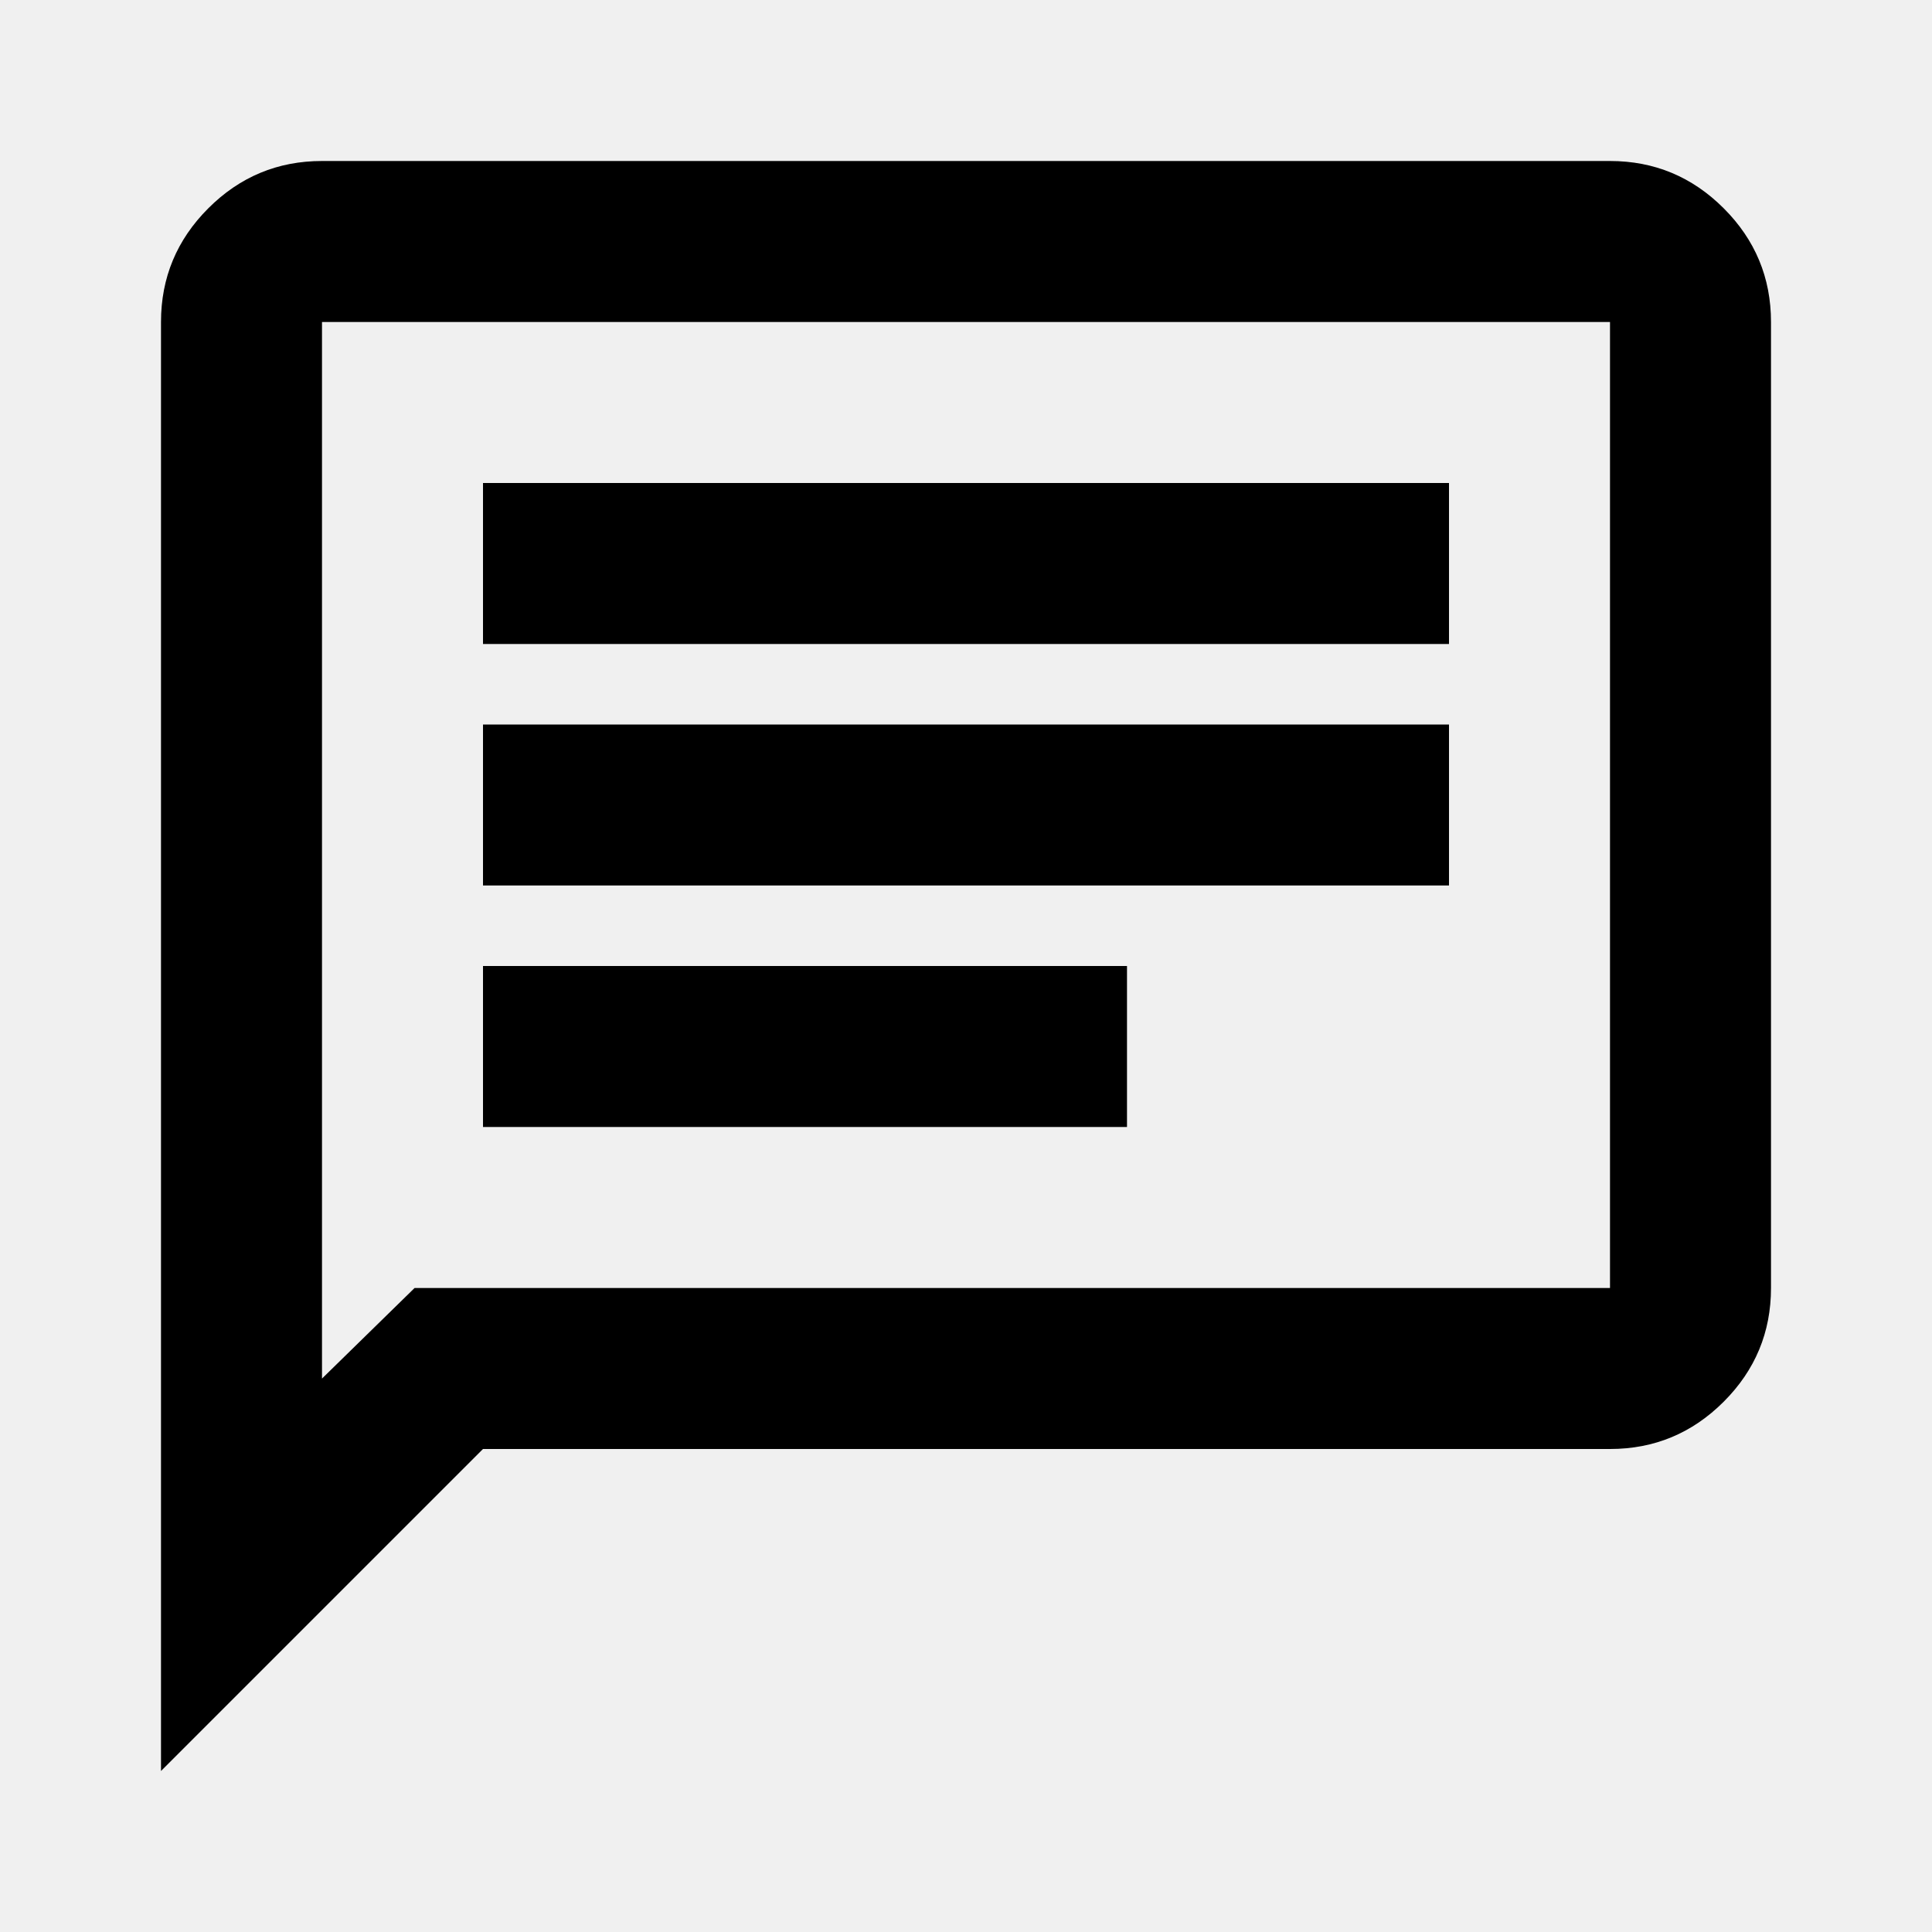
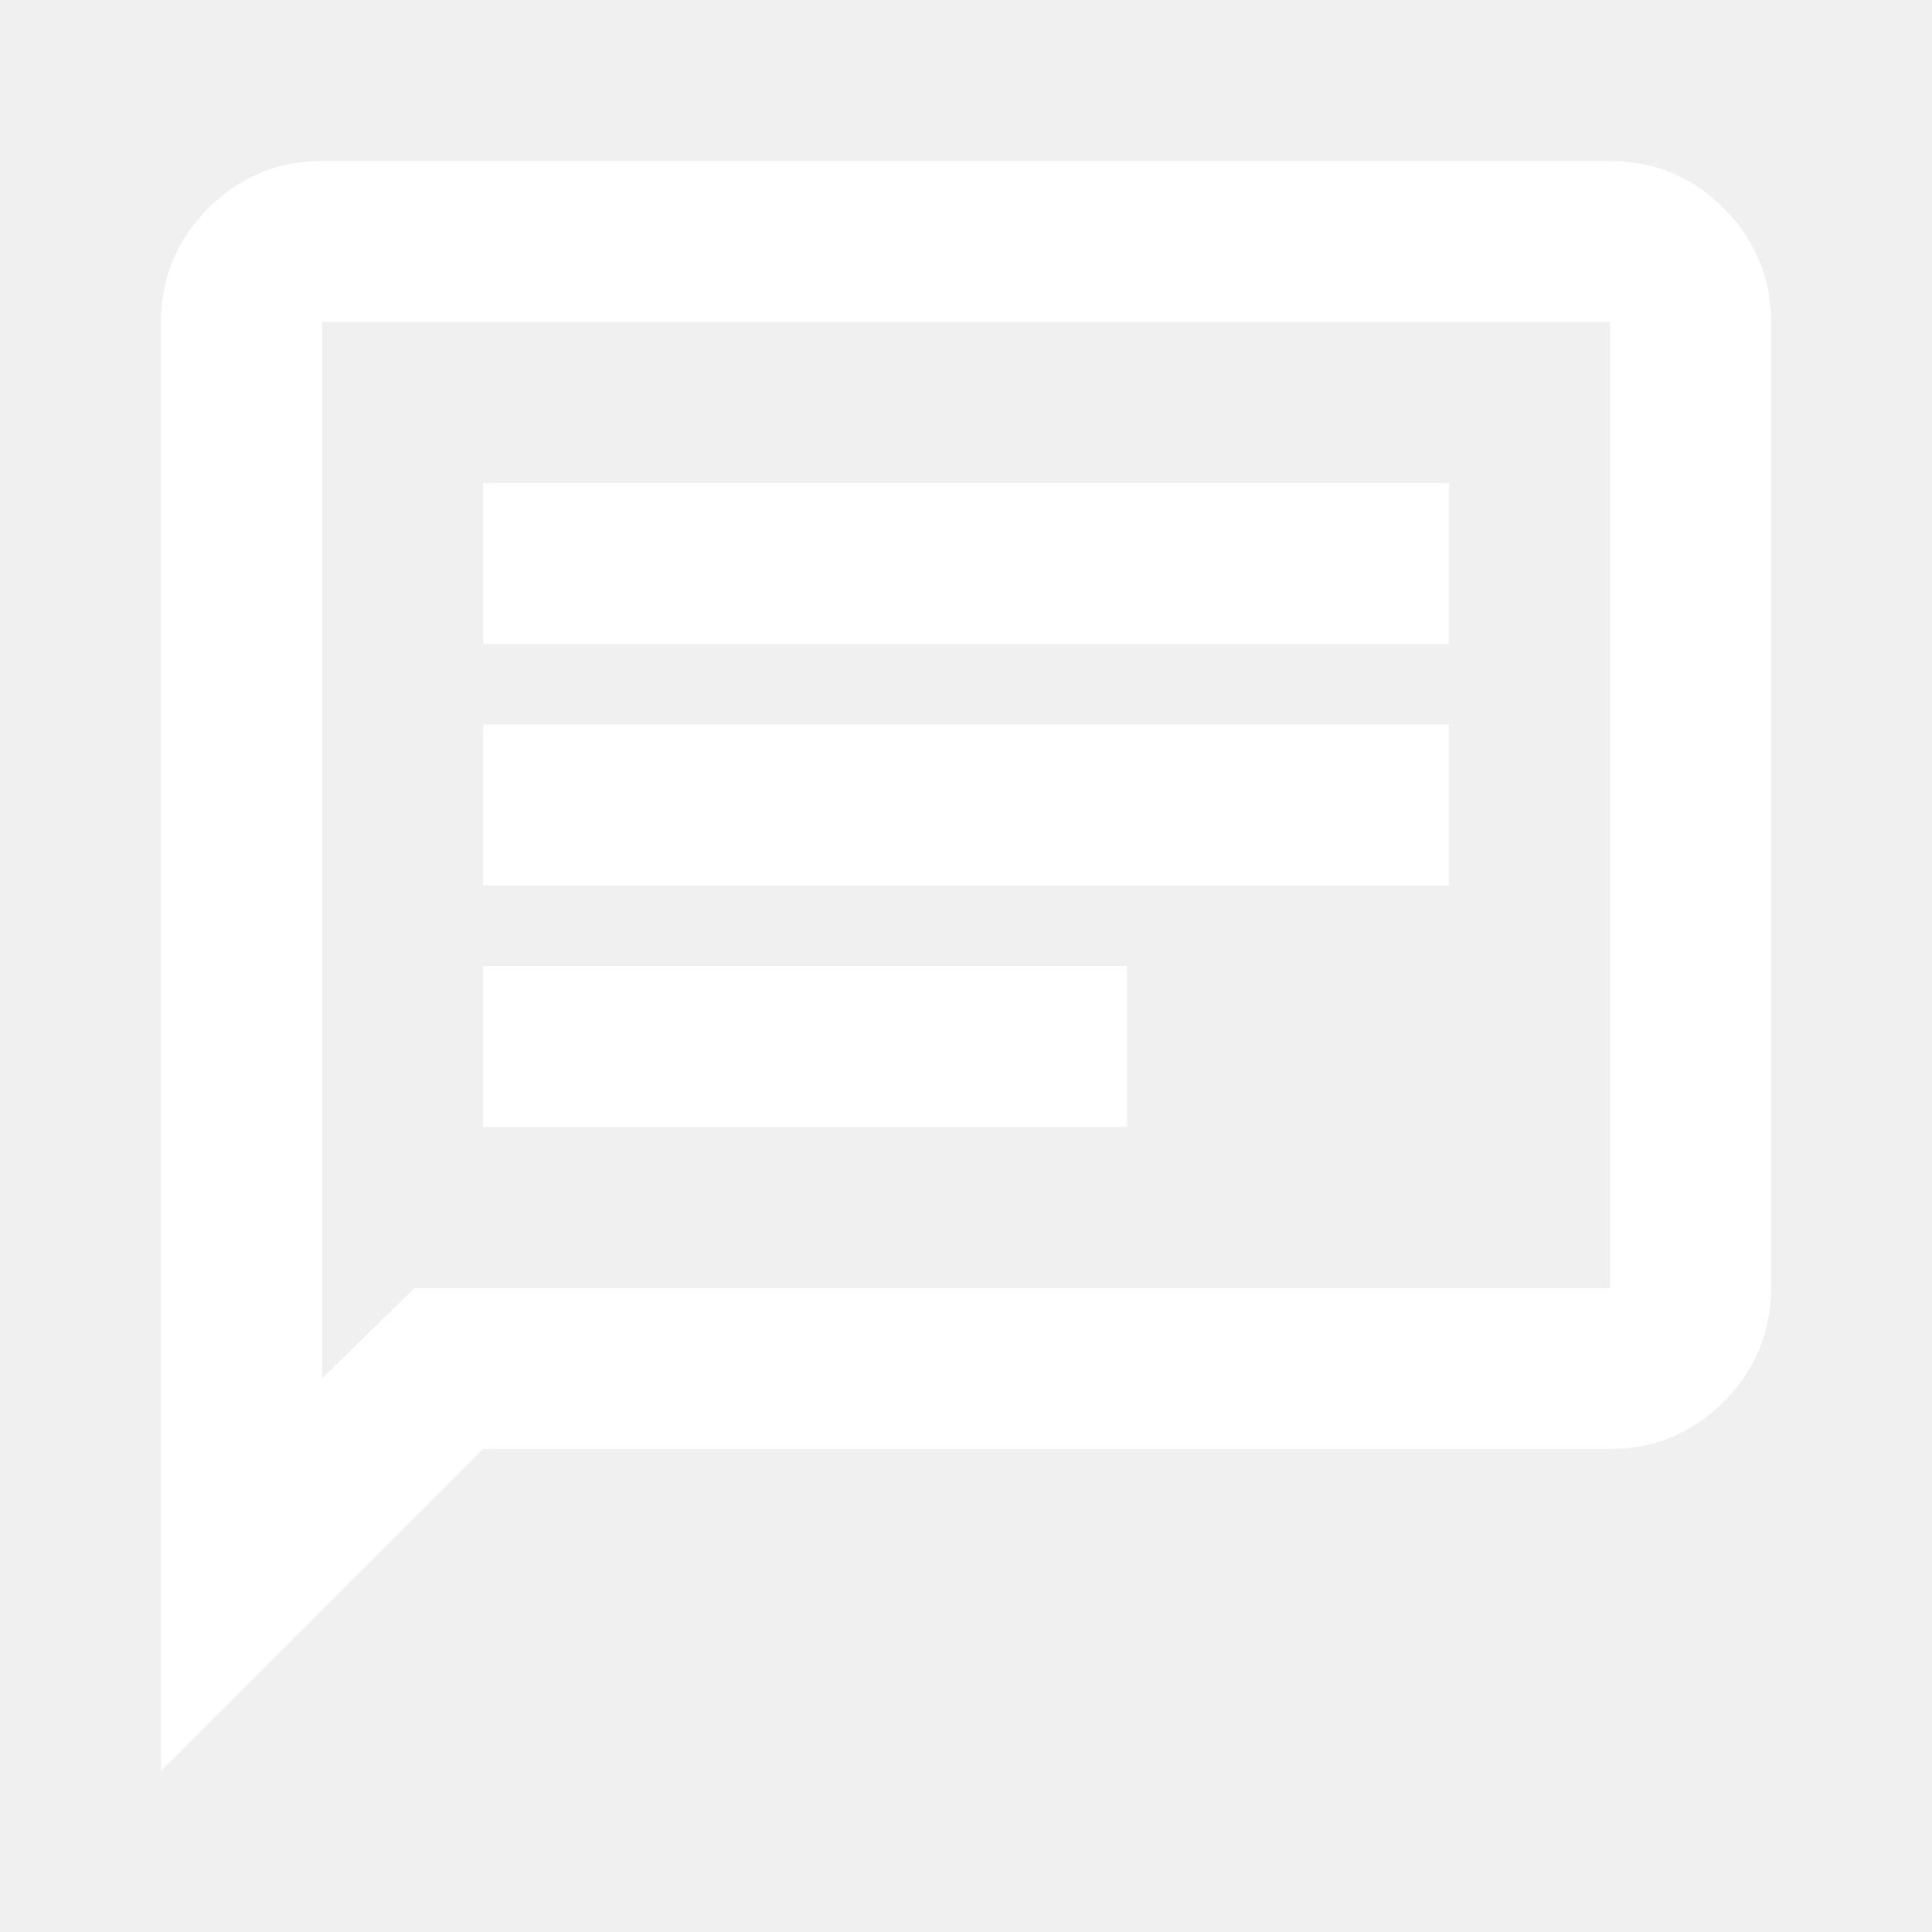
- <svg xmlns="http://www.w3.org/2000/svg" height="24" viewBox="0 -960 960 960" width="24">
+ <svg xmlns="http://www.w3.org/2000/svg" fill="#ffffff" height="24" viewBox="0 -960 960 960" width="24">
  <path d="M240-400h320v-80H240v80Zm0-120h480v-80H240v80Zm0-120h480v-80H240v80ZM80-80v-720q0-33 23.5-56.5T160-880h640q33 0 56.5 23.5T880-800v480q0 33-23.5 56.5T800-240H240L80-80Zm126-240h594v-480H160v525l46-45Zm-46 0v-480 480Z" />
</svg>
